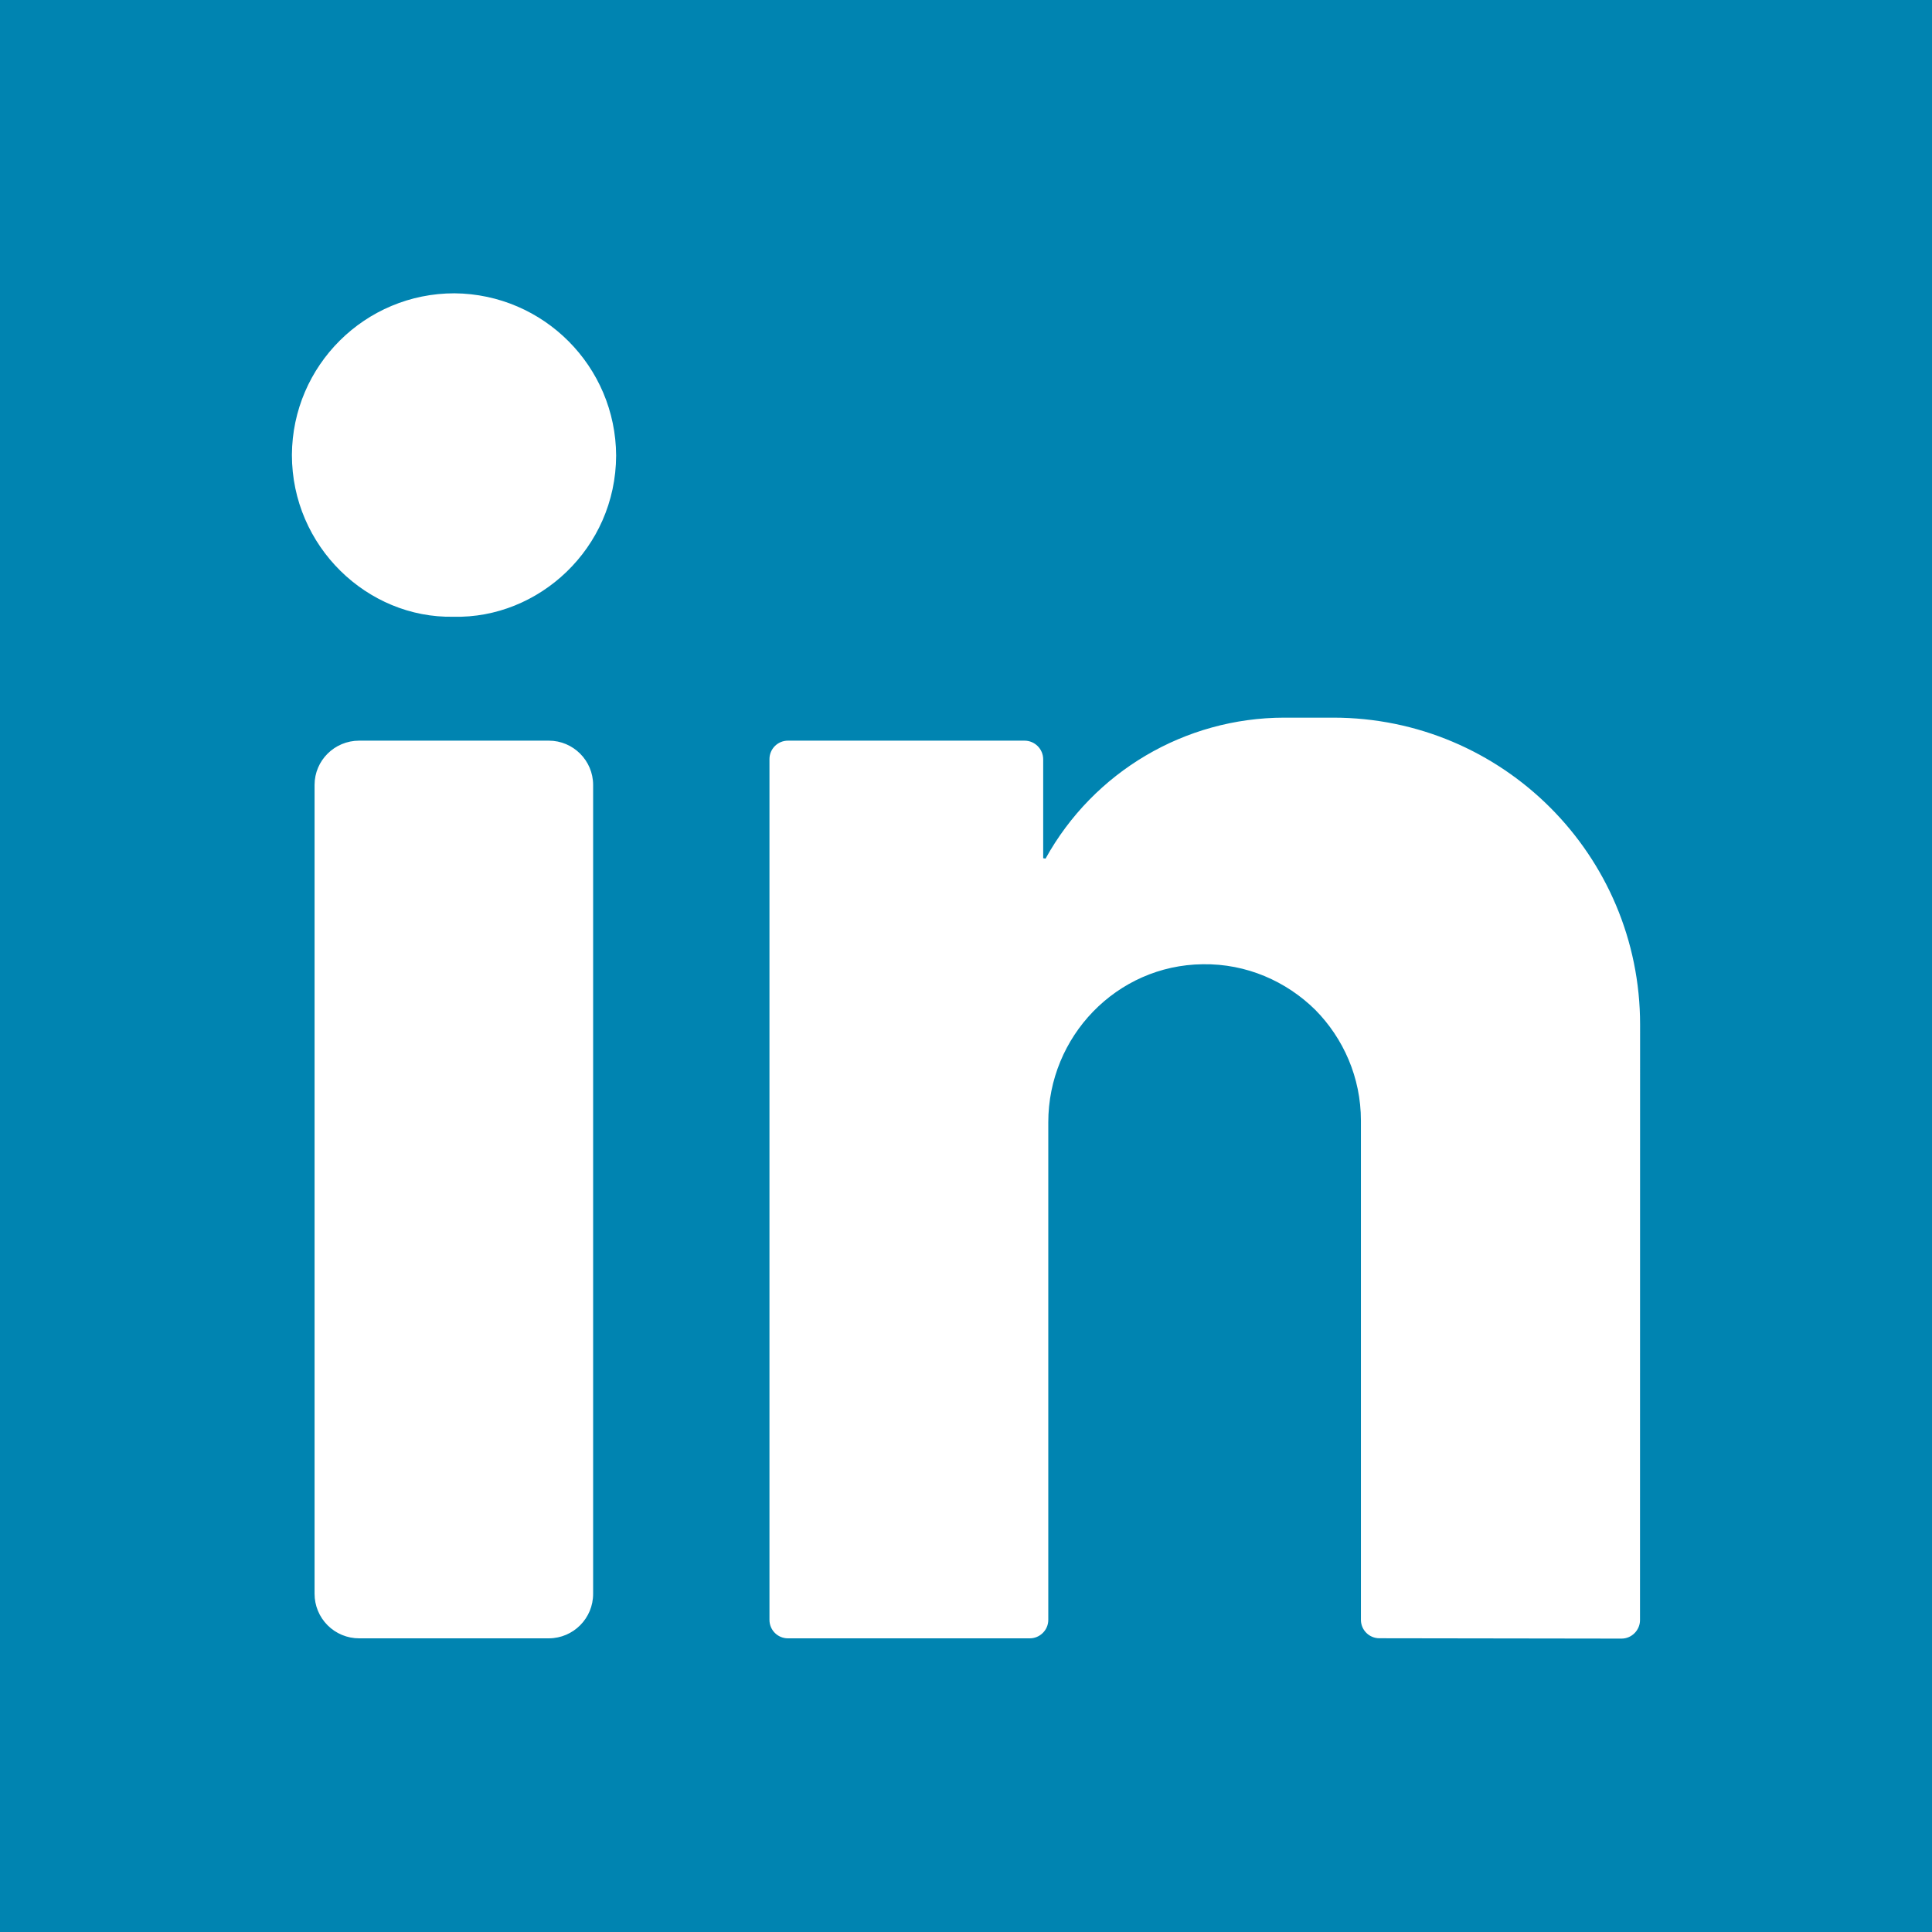
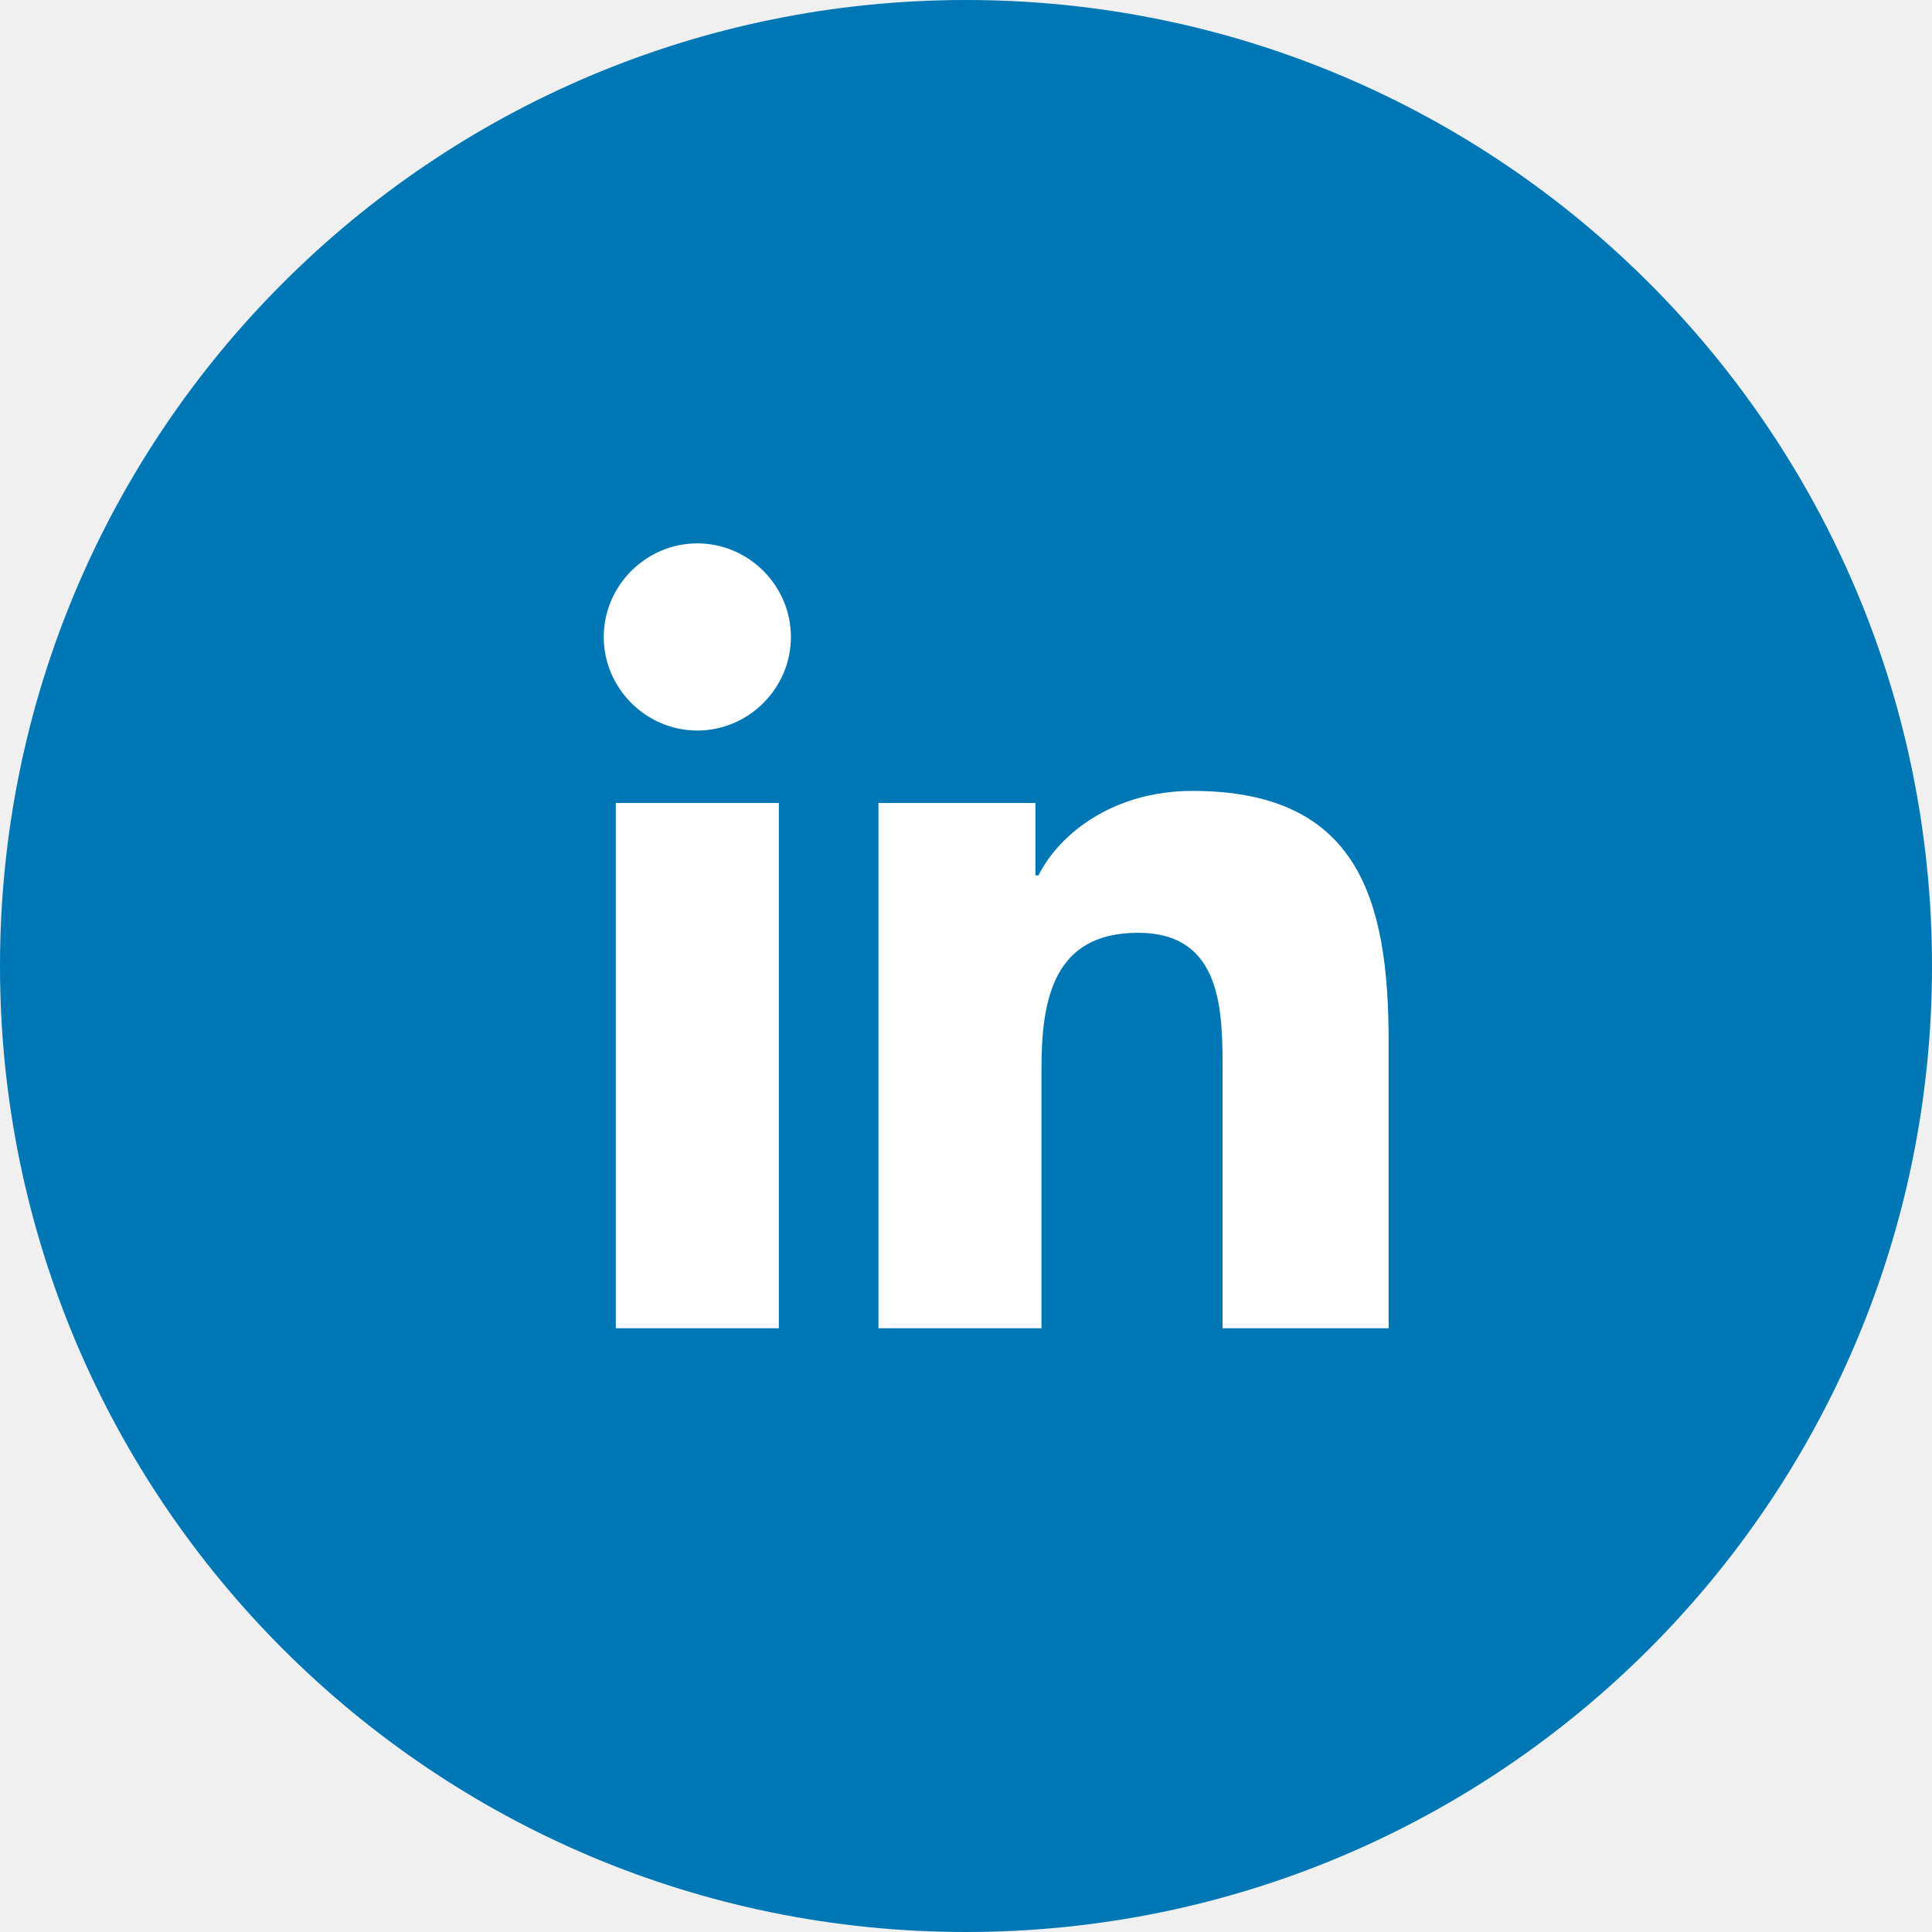
- <svg xmlns="http://www.w3.org/2000/svg" viewBox="0 0 22 22">
-   <path fill="#0084b1" d="M0 0h22v22H0z" />
-   <path fill="#fff" d="M5.176 3.34a1.857 1.857 0 0 1 1.84 1.848c-.004 1.058-.883 1.859-1.852 1.835-.98.02-1.84-.8-1.84-1.843a1.85 1.85 0 0 1 1.852-1.84M6.25 18.656H4.09a.507.507 0 0 1-.508-.508v-9.21c0-.278.227-.504.508-.504h2.16c.277 0 .504.226.504.504v9.21a.506.506 0 0 1-.504.508m12.426-6.988a3.495 3.495 0 0 0-3.496-3.496h-.555a3.11 3.11 0 0 0-2.719 1.605q-.029-.005-.027-.004V8.645a.213.213 0 0 0-.211-.211H8.973a.21.21 0 0 0-.211.21v9.801a.21.21 0 0 0 .21.211h2.755c.113 0 .21-.093.21-.21V12.78c0-.976.778-1.789 1.758-1.8.5-.008.953.195 1.282.519.32.324.52.77.52 1.262v5.687a.21.21 0 0 0 .21.207l2.758.004c.117 0 .21-.098.21-.21Zm0 0" />
+ <svg xmlns="http://www.w3.org/2000/svg" viewBox="0 0 64 64">
+   <circle cx="32" cy="32" r="32" fill="#0077B5" />
+   <path fill="#FFF" d="M20.4 44h5.4V26.6h-5.4zm2.7-26c-1.7 0-3.1 1.4-3.1 3.1s1.4 3.1 3.1 3.1 3.1-1.4 3.1-3.1-1.4-3.1-3.1-3.1m16.4 8.2c-2.6 0-4.4 1.4-5.1 2.8h-.1v-2.4h-5.2V44h5.4v-8.6c0-2.3.4-4.5 3.2-4.5s2.8 2.6 2.8 4.6V44H46v-9.5c0-4.7-1-8.3-6.5-8.3" />
</svg>
